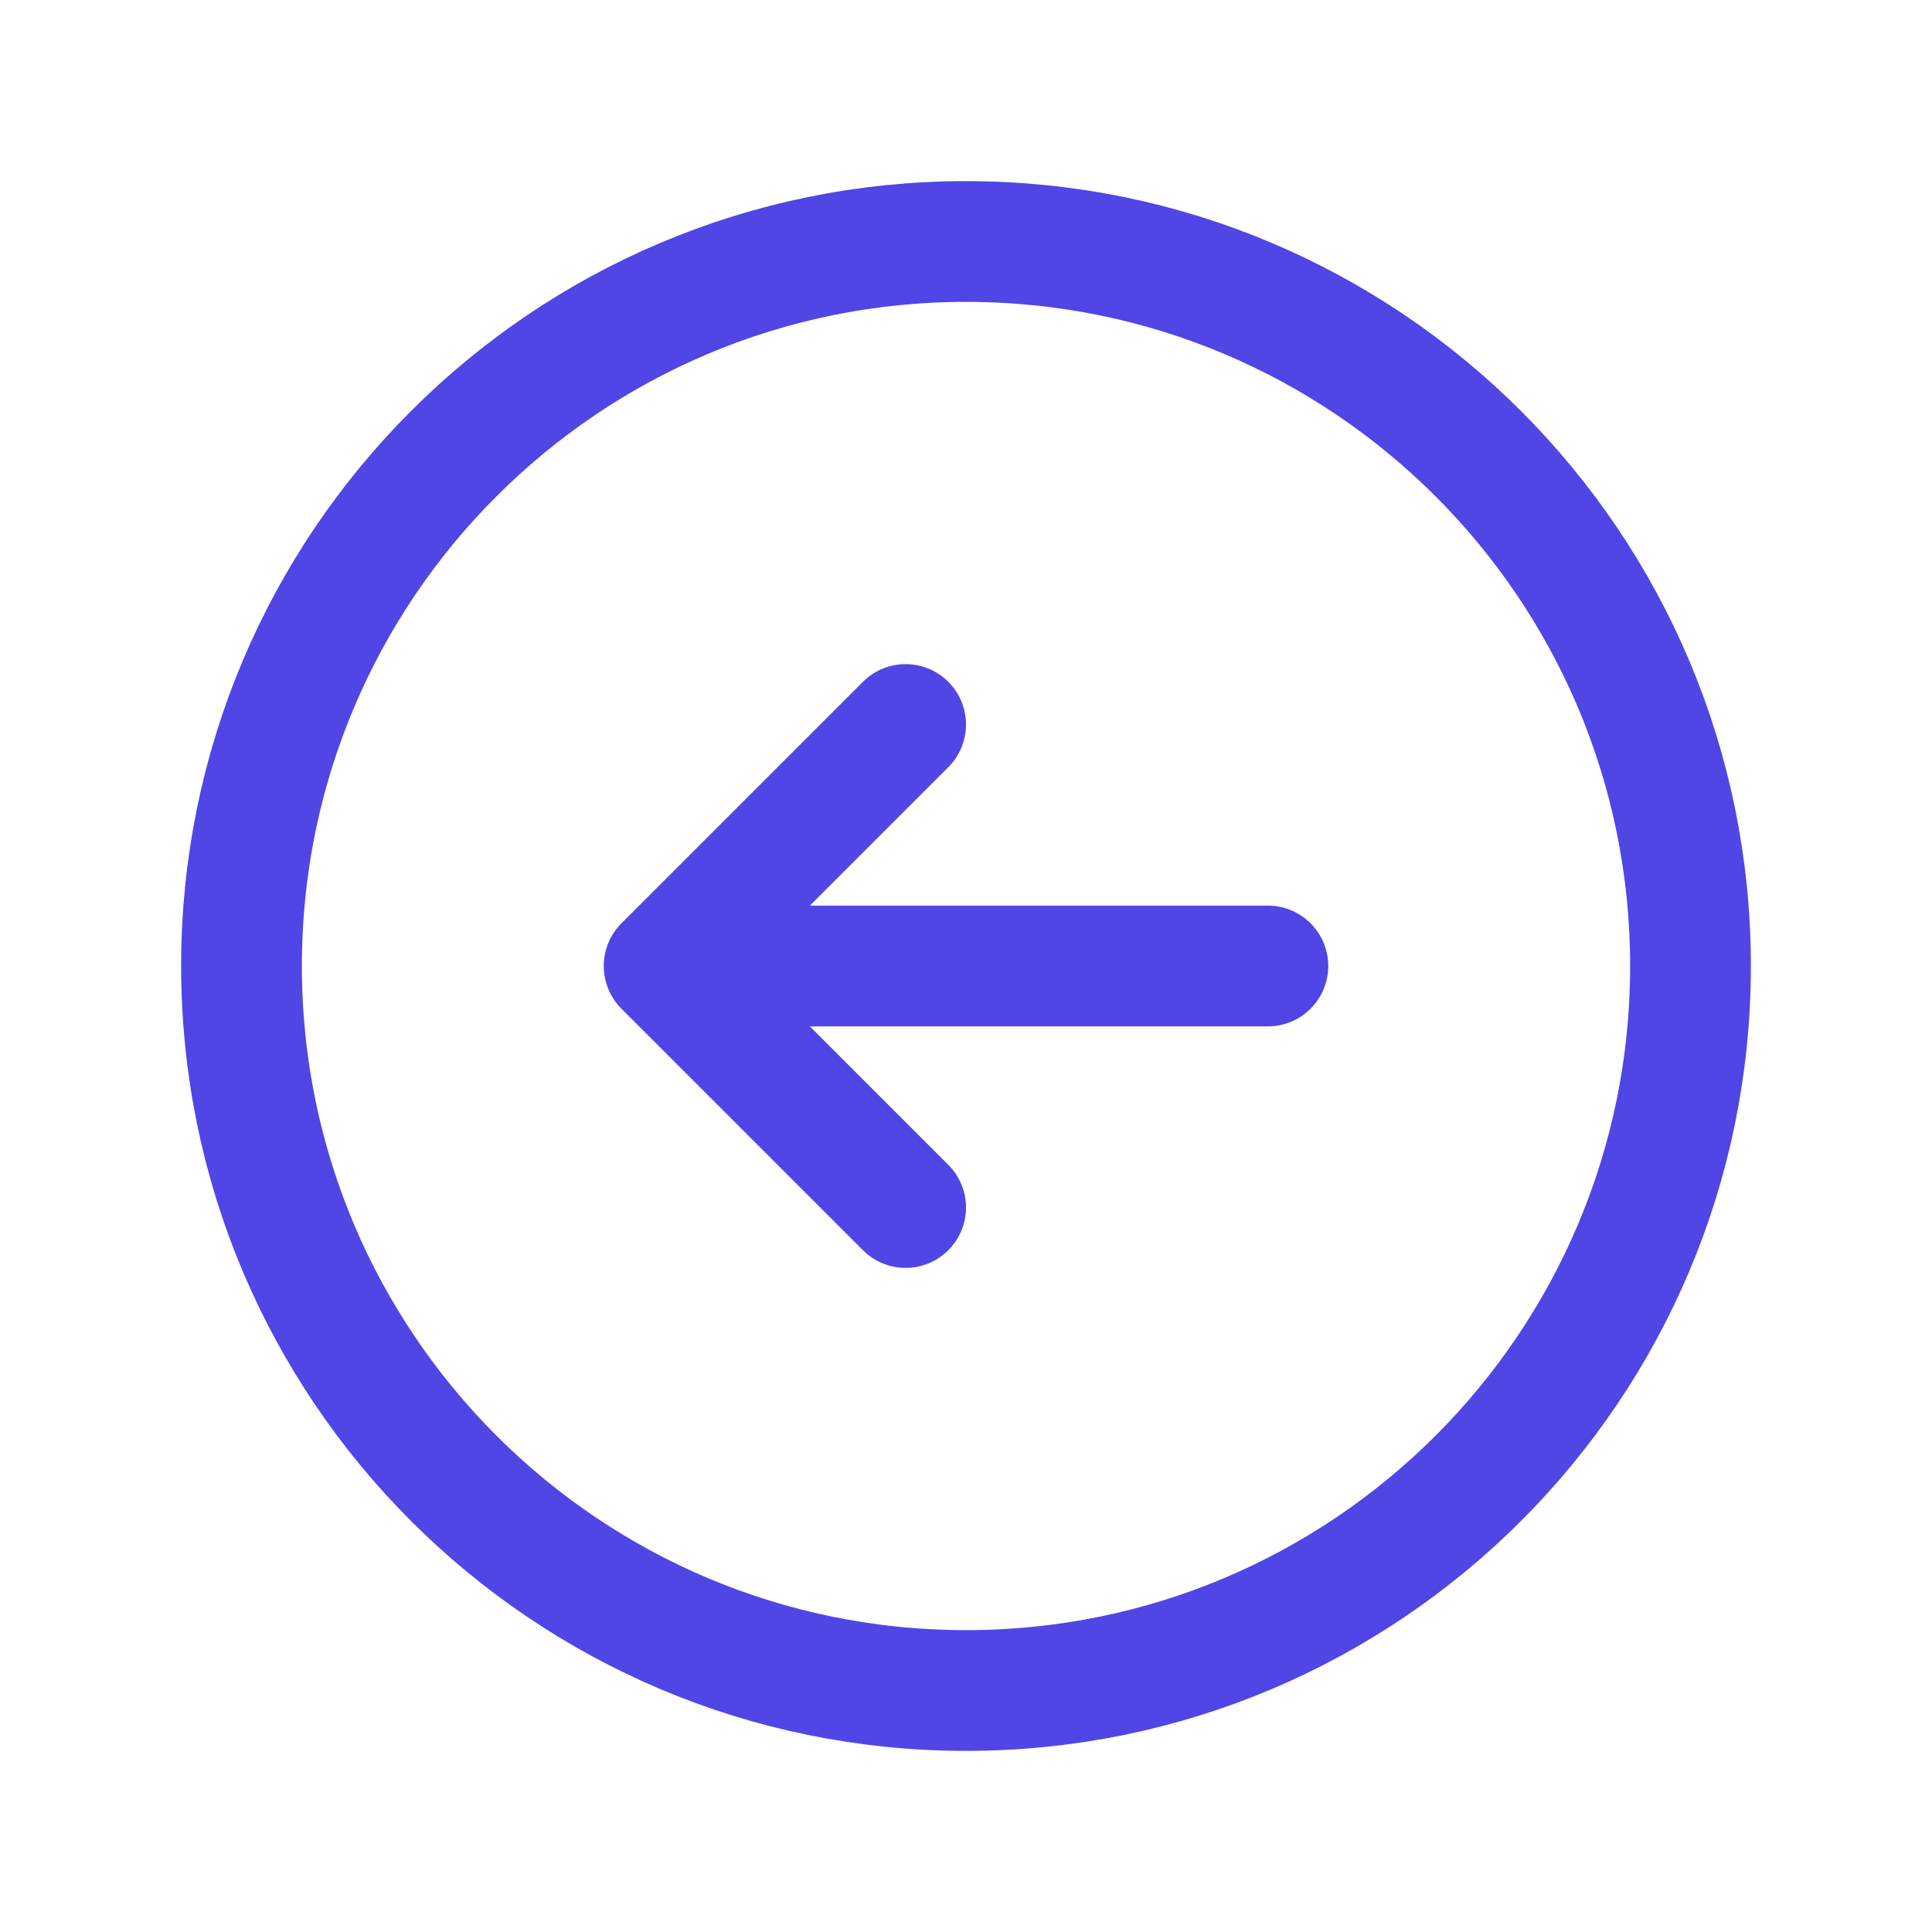
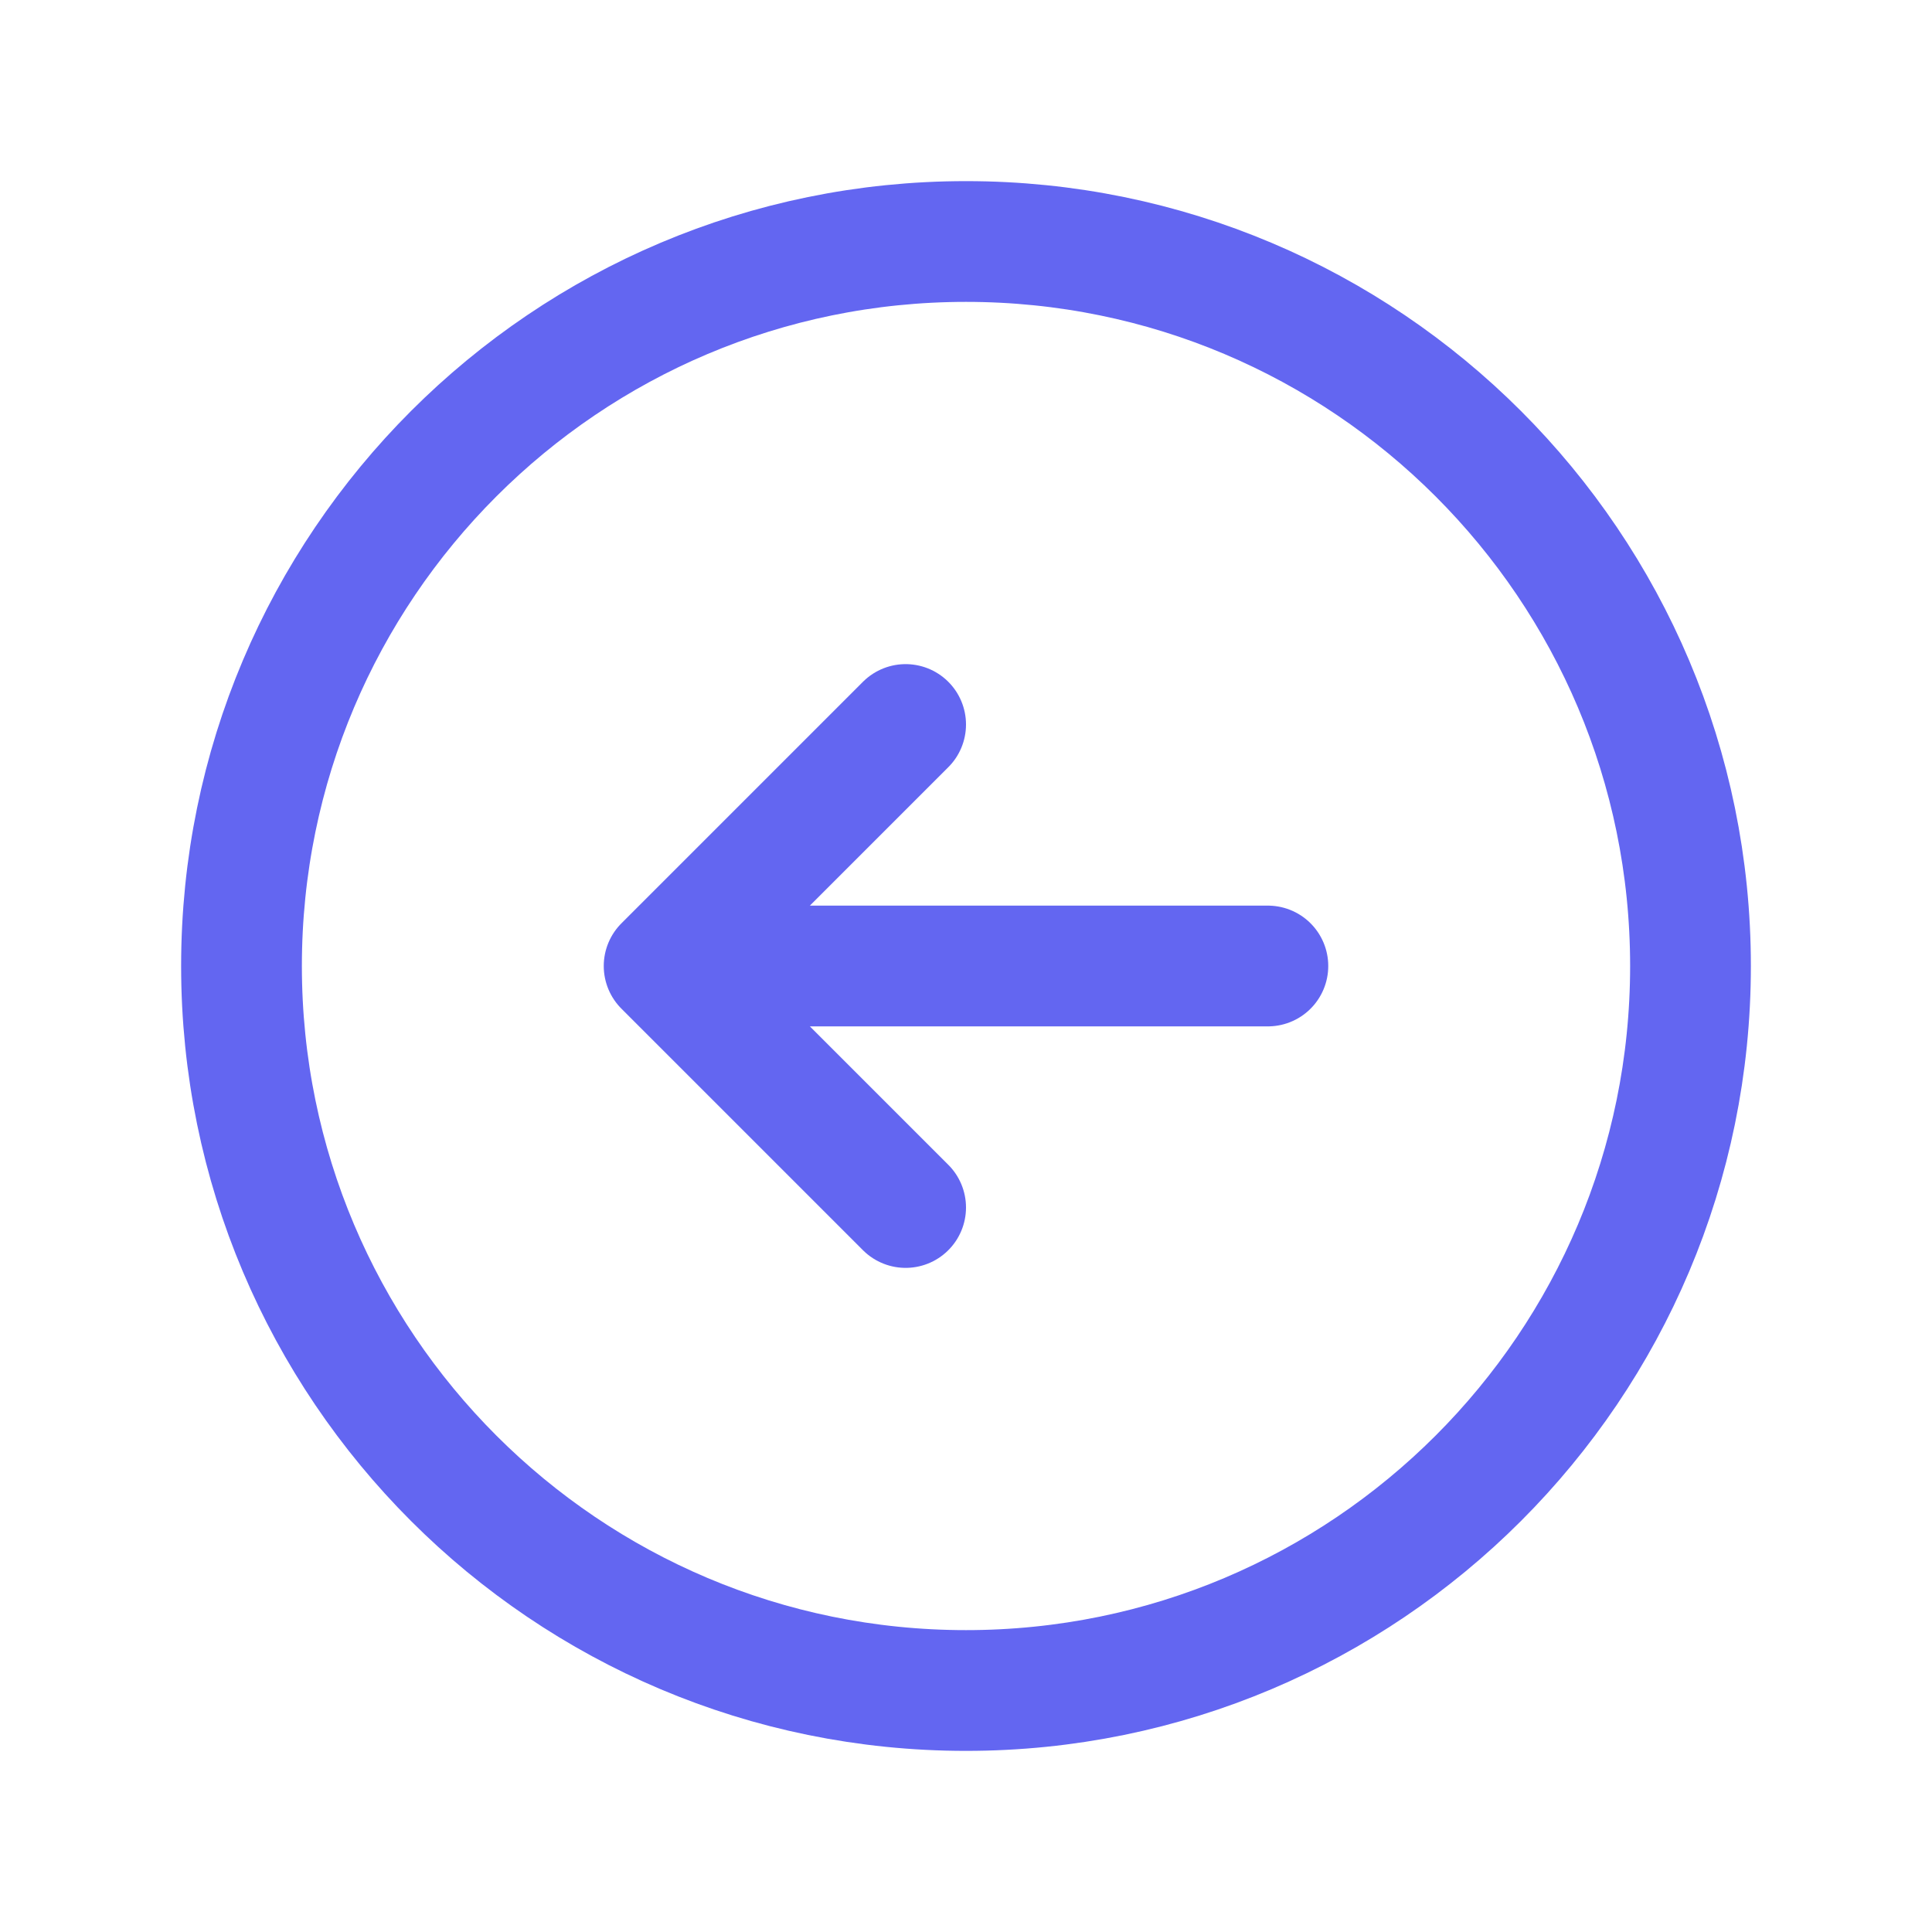
- <svg xmlns="http://www.w3.org/2000/svg" fill="none" viewBox="0 0 24 24" stroke-width="1.5" stroke="#4f46e5" class="w-6 h-6">
+ <svg xmlns="http://www.w3.org/2000/svg" fill="none" viewBox="0 0 24 24" stroke-width="1.5" stroke="#6366f1" class="w-6 h-6">
  <path stroke-linecap="round" stroke-linejoin="round" d="M11.25 9l-3 3m0 0l3 3m-3-3h7.5M21 12a9 9 0 11-18 0 9 9 0 0118 0z" />
</svg>
